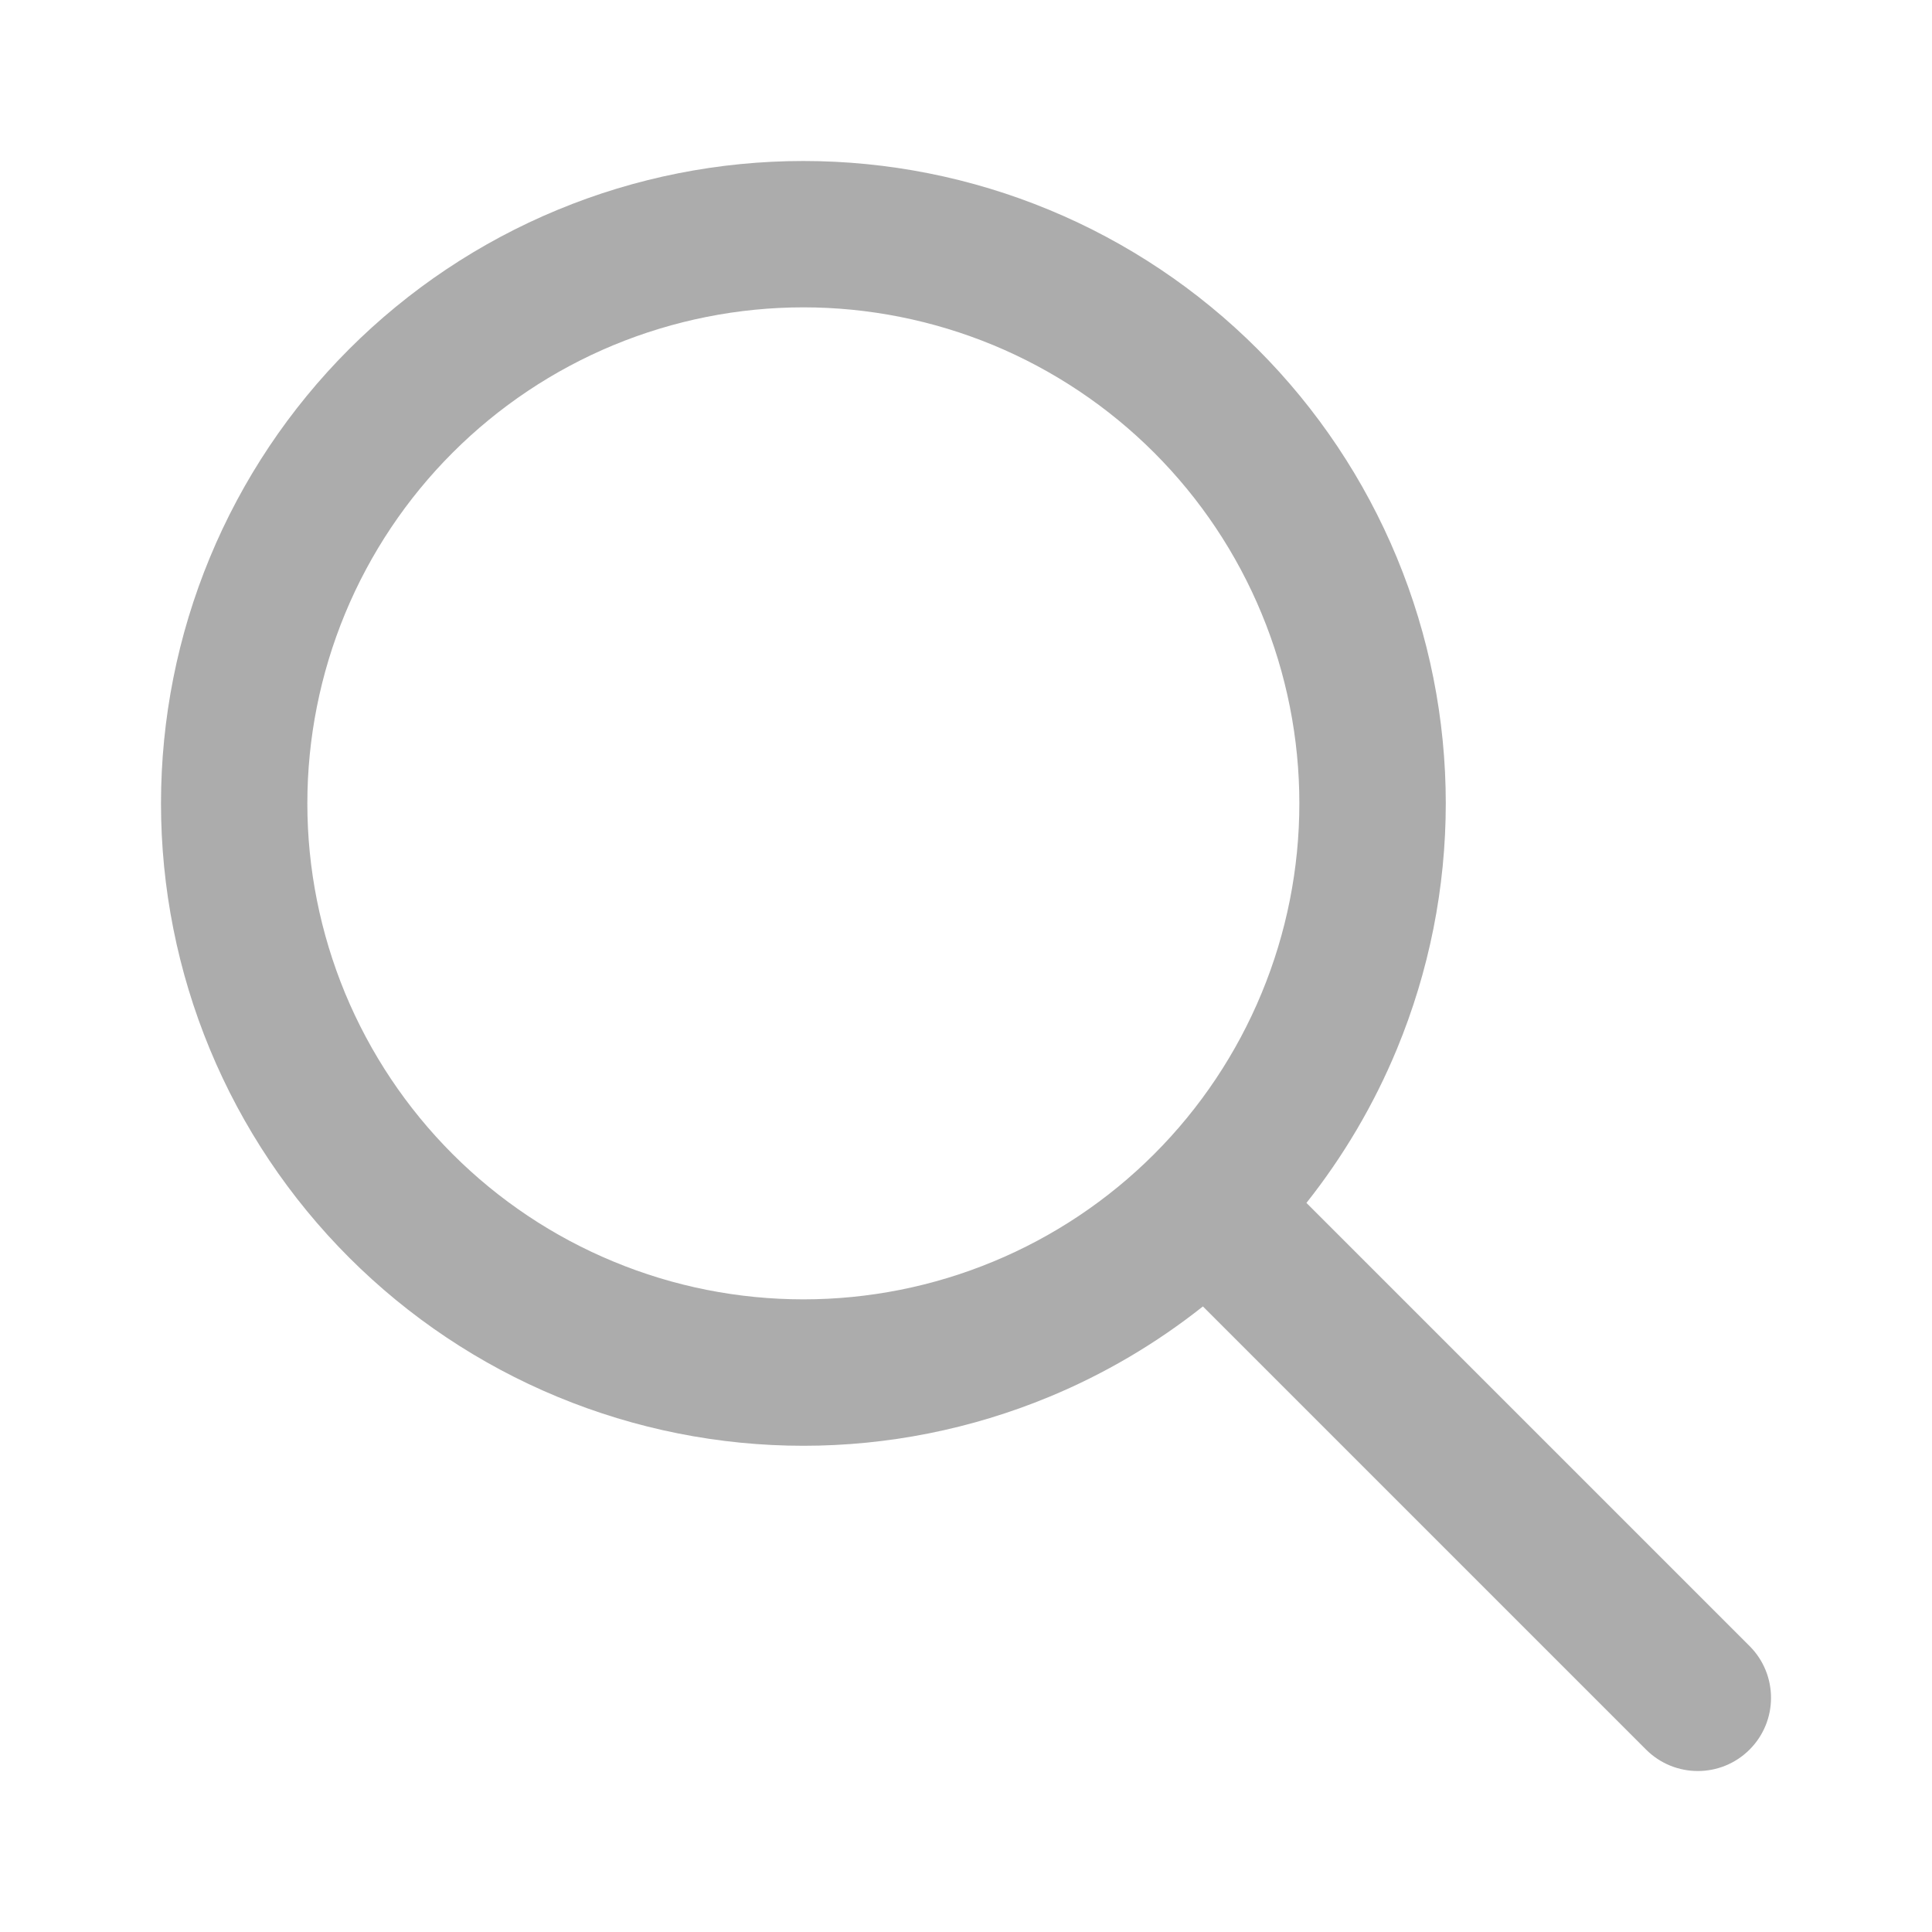
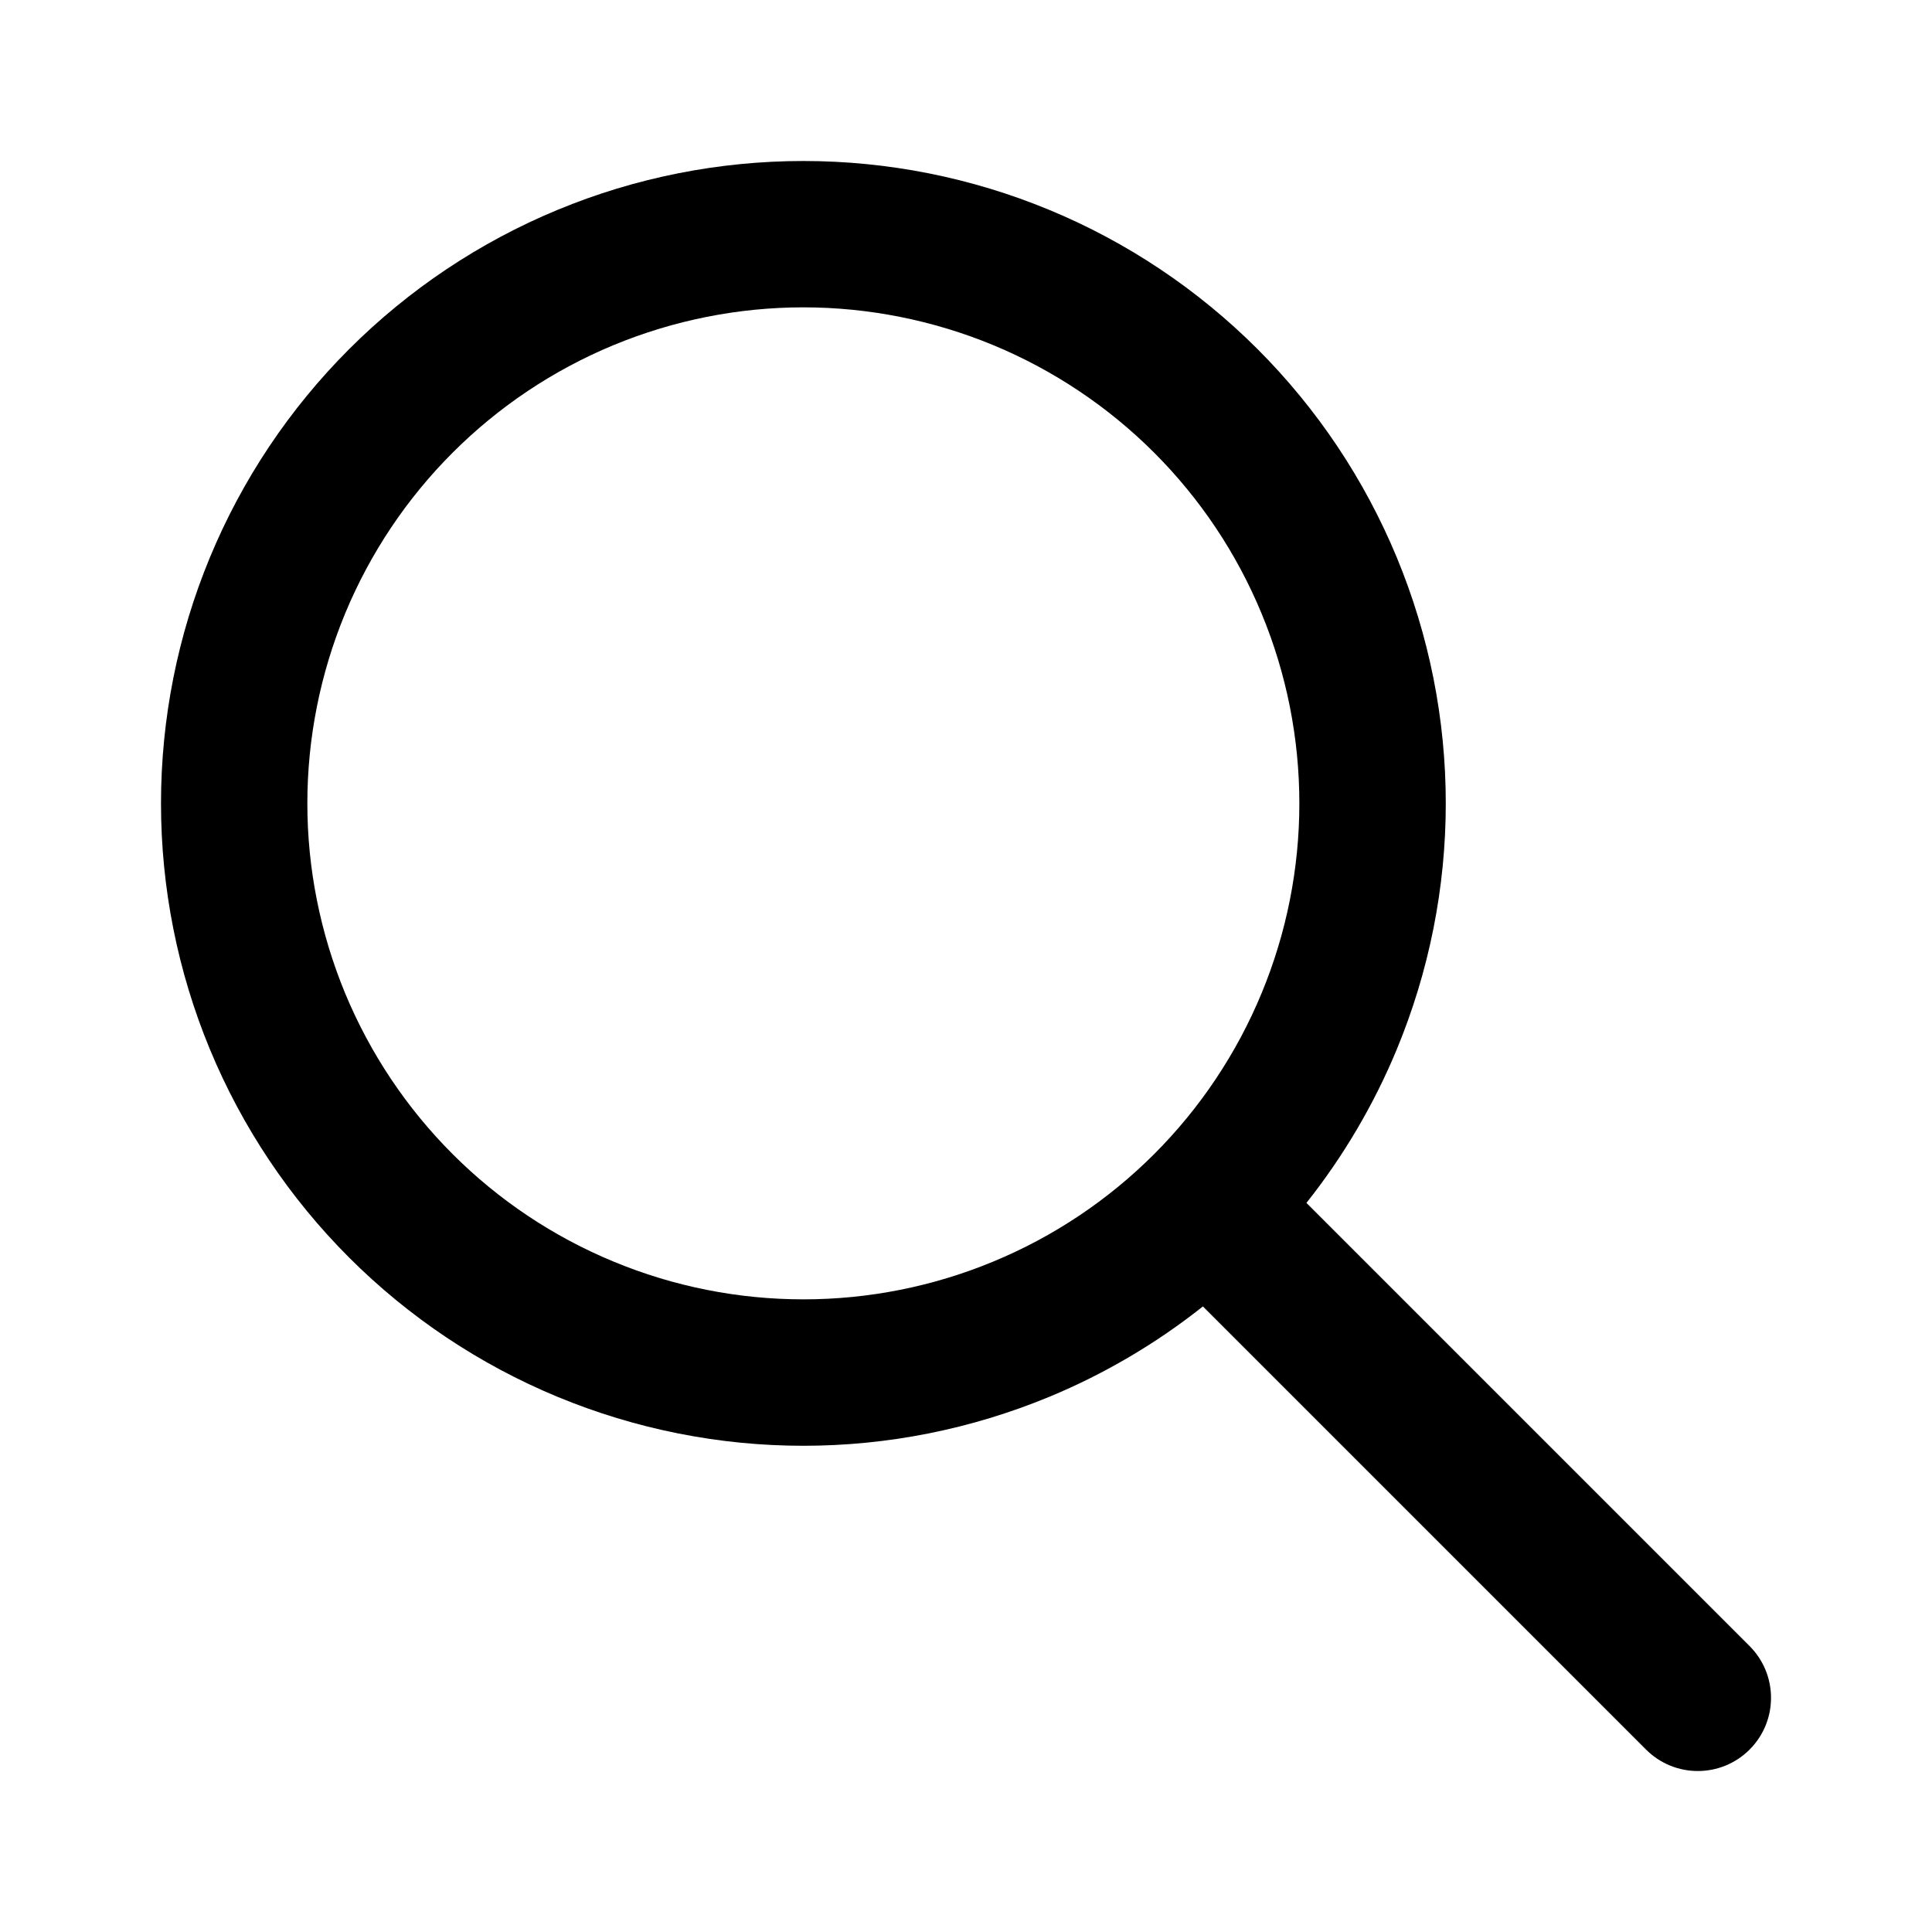
<svg xmlns="http://www.w3.org/2000/svg" width="24" height="24" viewBox="0 0 24 24" fill="none">
-   <path fill-rule="evenodd" clip-rule="evenodd" d="M6.926 2.607C7.894 2.206 8.932 2 9.98 2C11.028 2 12.065 2.206 13.034 2.607C14.002 3.008 14.881 3.596 15.622 4.337C16.363 5.078 16.951 5.958 17.352 6.926C17.753 7.894 17.96 8.932 17.96 9.98C17.96 11.028 17.753 12.065 17.352 13.034C17.068 13.72 16.689 14.363 16.229 14.943L21.734 20.448C22.089 20.803 22.089 21.379 21.734 21.734C21.379 22.089 20.803 22.089 20.448 21.734L14.943 16.229C14.363 16.689 13.72 17.068 13.034 17.352C12.065 17.753 11.028 17.96 9.98 17.96C8.932 17.96 7.894 17.753 6.926 17.352C5.958 16.951 5.078 16.363 4.337 15.622C3.596 14.881 3.008 14.002 2.607 13.034C2.206 12.065 2 11.028 2 9.98C2 8.932 2.206 7.894 2.607 6.926C3.008 5.958 3.596 5.078 4.337 4.337C5.078 3.596 5.958 3.008 6.926 2.607ZM9.98 3.818C9.171 3.818 8.369 3.978 7.622 4.287C6.874 4.597 6.195 5.051 5.623 5.623C5.051 6.195 4.597 6.874 4.287 7.622C3.978 8.369 3.818 9.171 3.818 9.98C3.818 10.789 3.978 11.59 4.287 12.338C4.597 13.085 5.051 13.765 5.623 14.337C6.195 14.909 6.874 15.363 7.622 15.672C8.369 15.982 9.171 16.141 9.98 16.141C10.789 16.141 11.59 15.982 12.338 15.672C13.085 15.363 13.765 14.909 14.337 14.337C14.909 13.765 15.363 13.085 15.672 12.338C15.982 11.59 16.141 10.789 16.141 9.98C16.141 9.171 15.982 8.369 15.672 7.622C15.363 6.874 14.909 6.195 14.337 5.623C13.765 5.051 13.085 4.597 12.338 4.287C11.59 3.978 10.789 3.818 9.98 3.818Z" fill="#ACACAC" />
+   <path fill-rule="evenodd" clip-rule="evenodd" d="M6.926 2.607C7.894 2.206 8.932 2 9.98 2C11.028 2 12.065 2.206 13.034 2.607C14.002 3.008 14.881 3.596 15.622 4.337C16.363 5.078 16.951 5.958 17.352 6.926C17.753 7.894 17.96 8.932 17.96 9.98C17.96 11.028 17.753 12.065 17.352 13.034C17.068 13.72 16.689 14.363 16.229 14.943L21.734 20.448C22.089 20.803 22.089 21.379 21.734 21.734C21.379 22.089 20.803 22.089 20.448 21.734L14.943 16.229C14.363 16.689 13.72 17.068 13.034 17.352C12.065 17.753 11.028 17.96 9.98 17.96C8.932 17.96 7.894 17.753 6.926 17.352C5.958 16.951 5.078 16.363 4.337 15.622C3.596 14.881 3.008 14.002 2.607 13.034C2.206 12.065 2 11.028 2 9.98C2 8.932 2.206 7.894 2.607 6.926C3.008 5.958 3.596 5.078 4.337 4.337C5.078 3.596 5.958 3.008 6.926 2.607ZM9.98 3.818C9.171 3.818 8.369 3.978 7.622 4.287C6.874 4.597 6.195 5.051 5.623 5.623C5.051 6.195 4.597 6.874 4.287 7.622C3.978 8.369 3.818 9.171 3.818 9.98C3.818 10.789 3.978 11.59 4.287 12.338C4.597 13.085 5.051 13.765 5.623 14.337C6.195 14.909 6.874 15.363 7.622 15.672C8.369 15.982 9.171 16.141 9.98 16.141C10.789 16.141 11.59 15.982 12.338 15.672C13.085 15.363 13.765 14.909 14.337 14.337C14.909 13.765 15.363 13.085 15.672 12.338C15.982 11.59 16.141 10.789 16.141 9.98C16.141 9.171 15.982 8.369 15.672 7.622C15.363 6.874 14.909 6.195 14.337 5.623C13.765 5.051 13.085 4.597 12.338 4.287C11.59 3.978 10.789 3.818 9.98 3.818Z" fill="currentColor" />
</svg>
